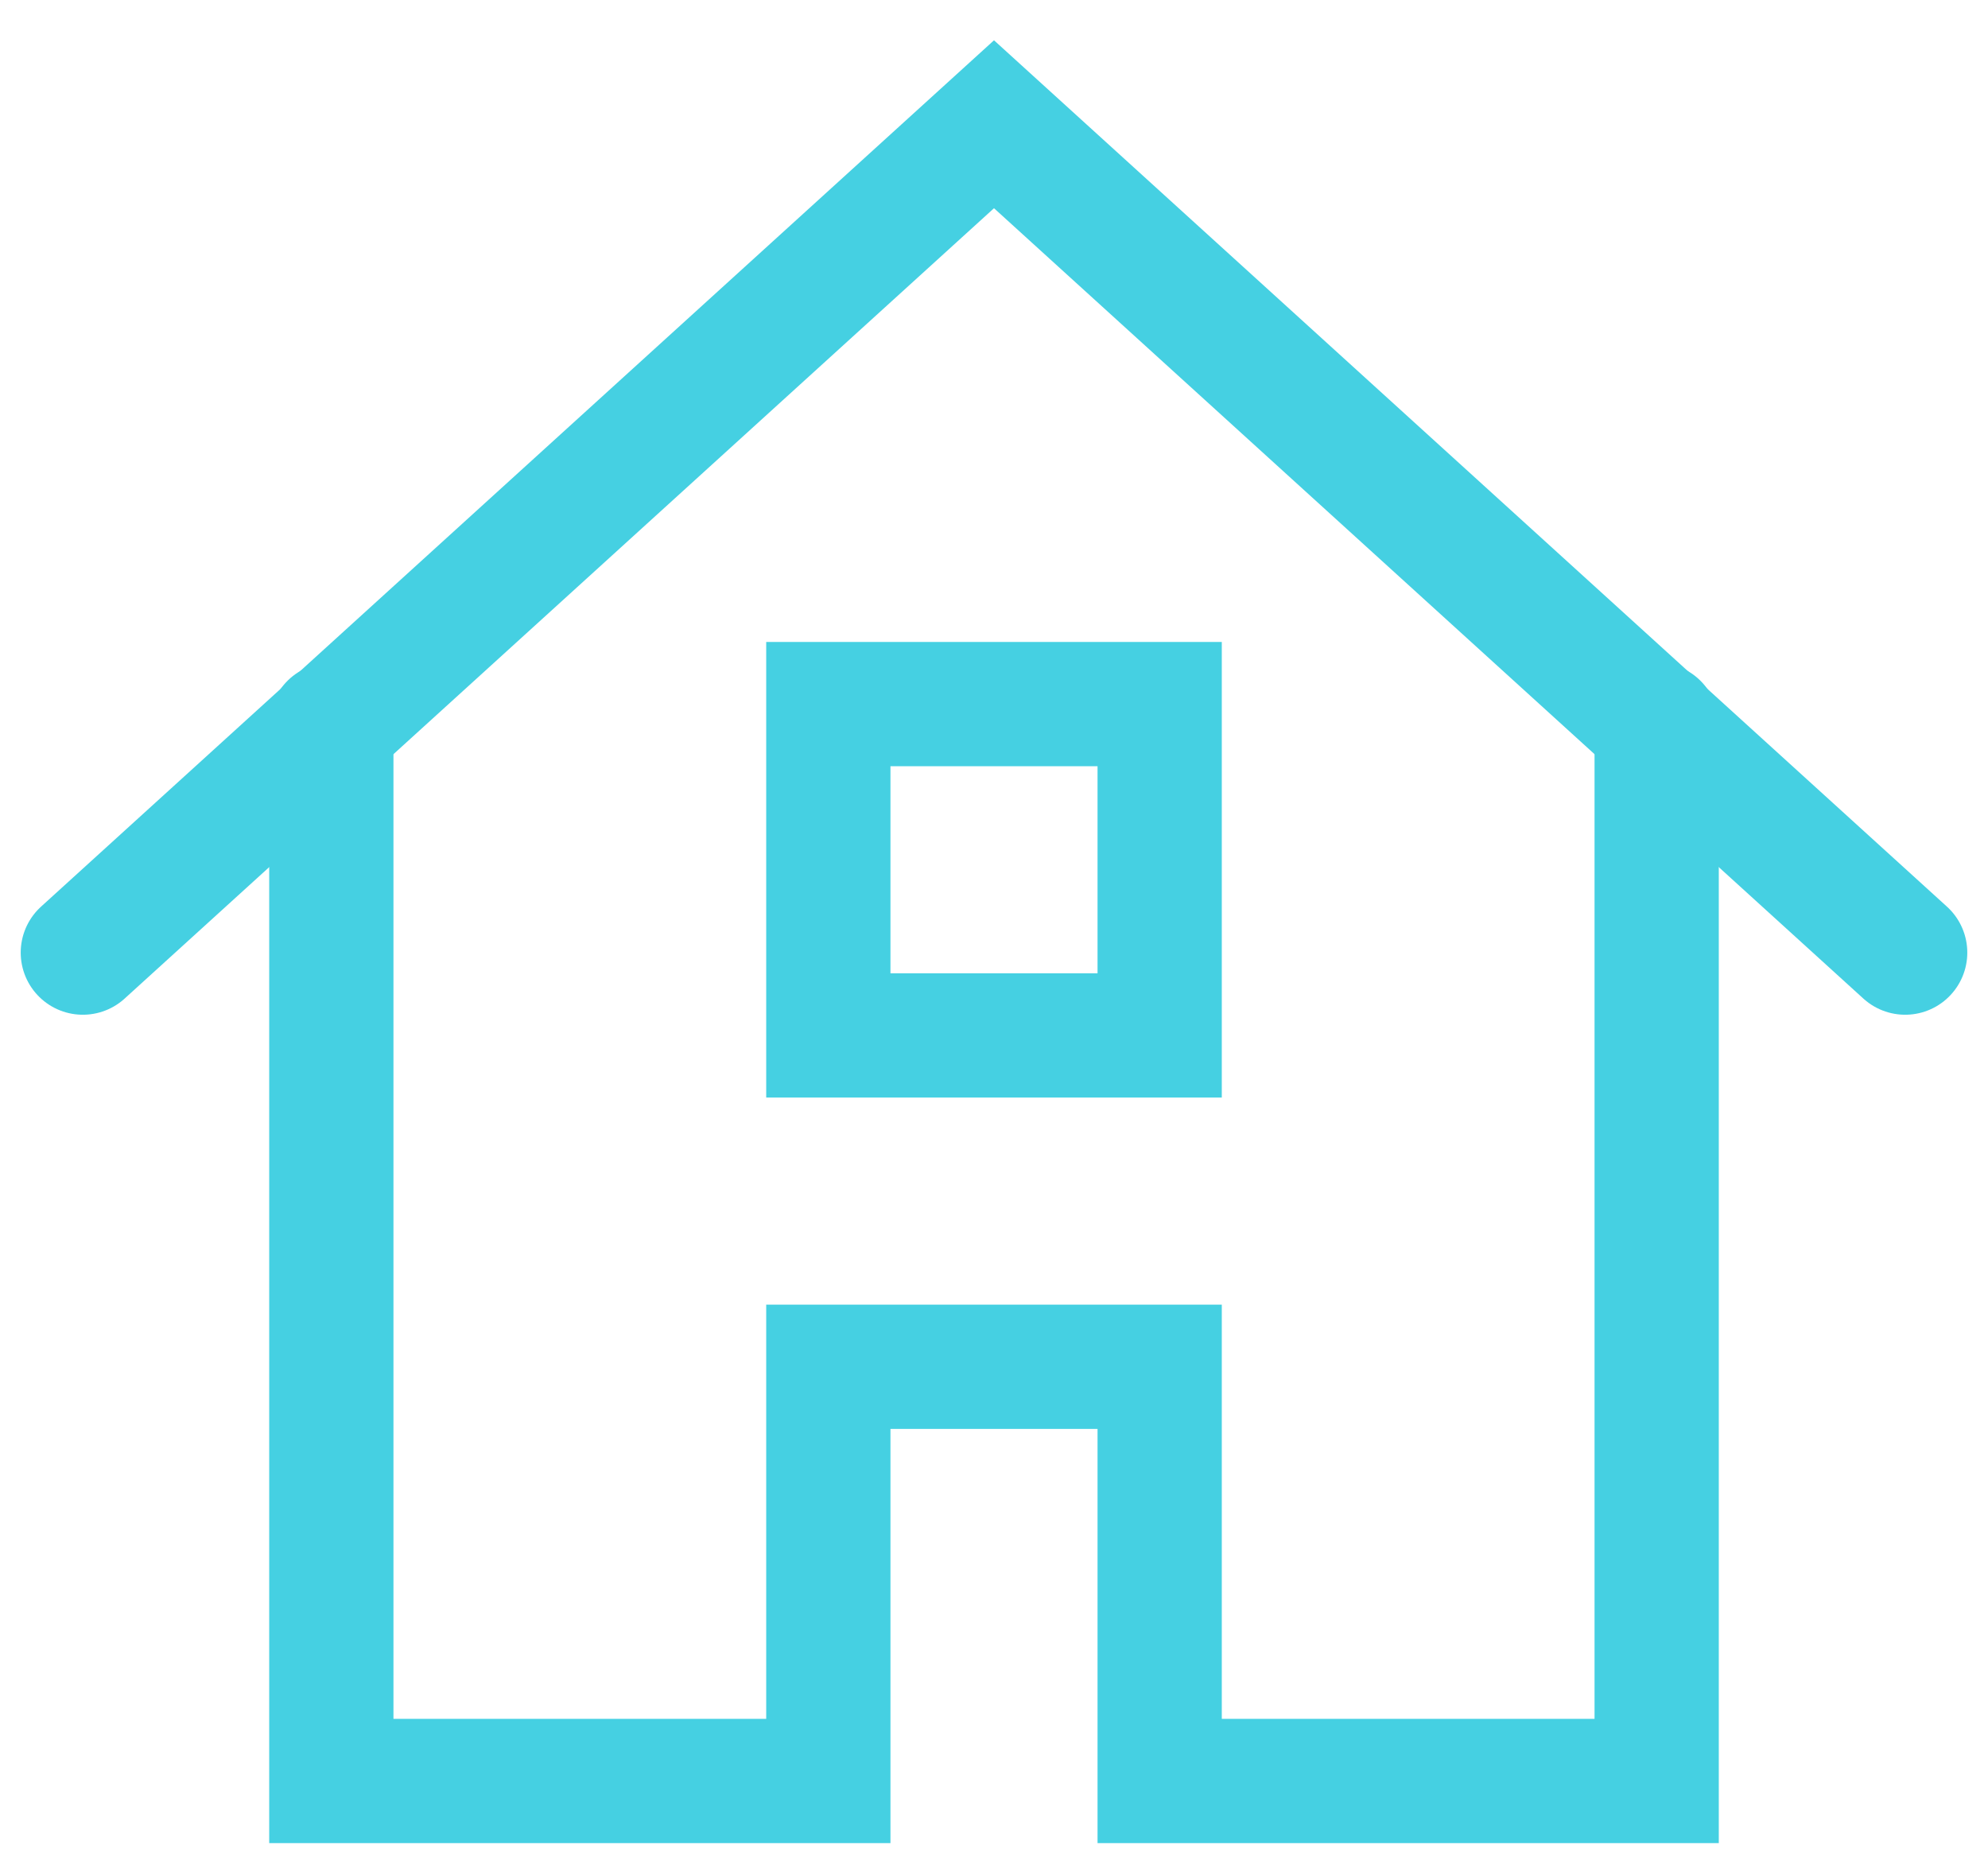
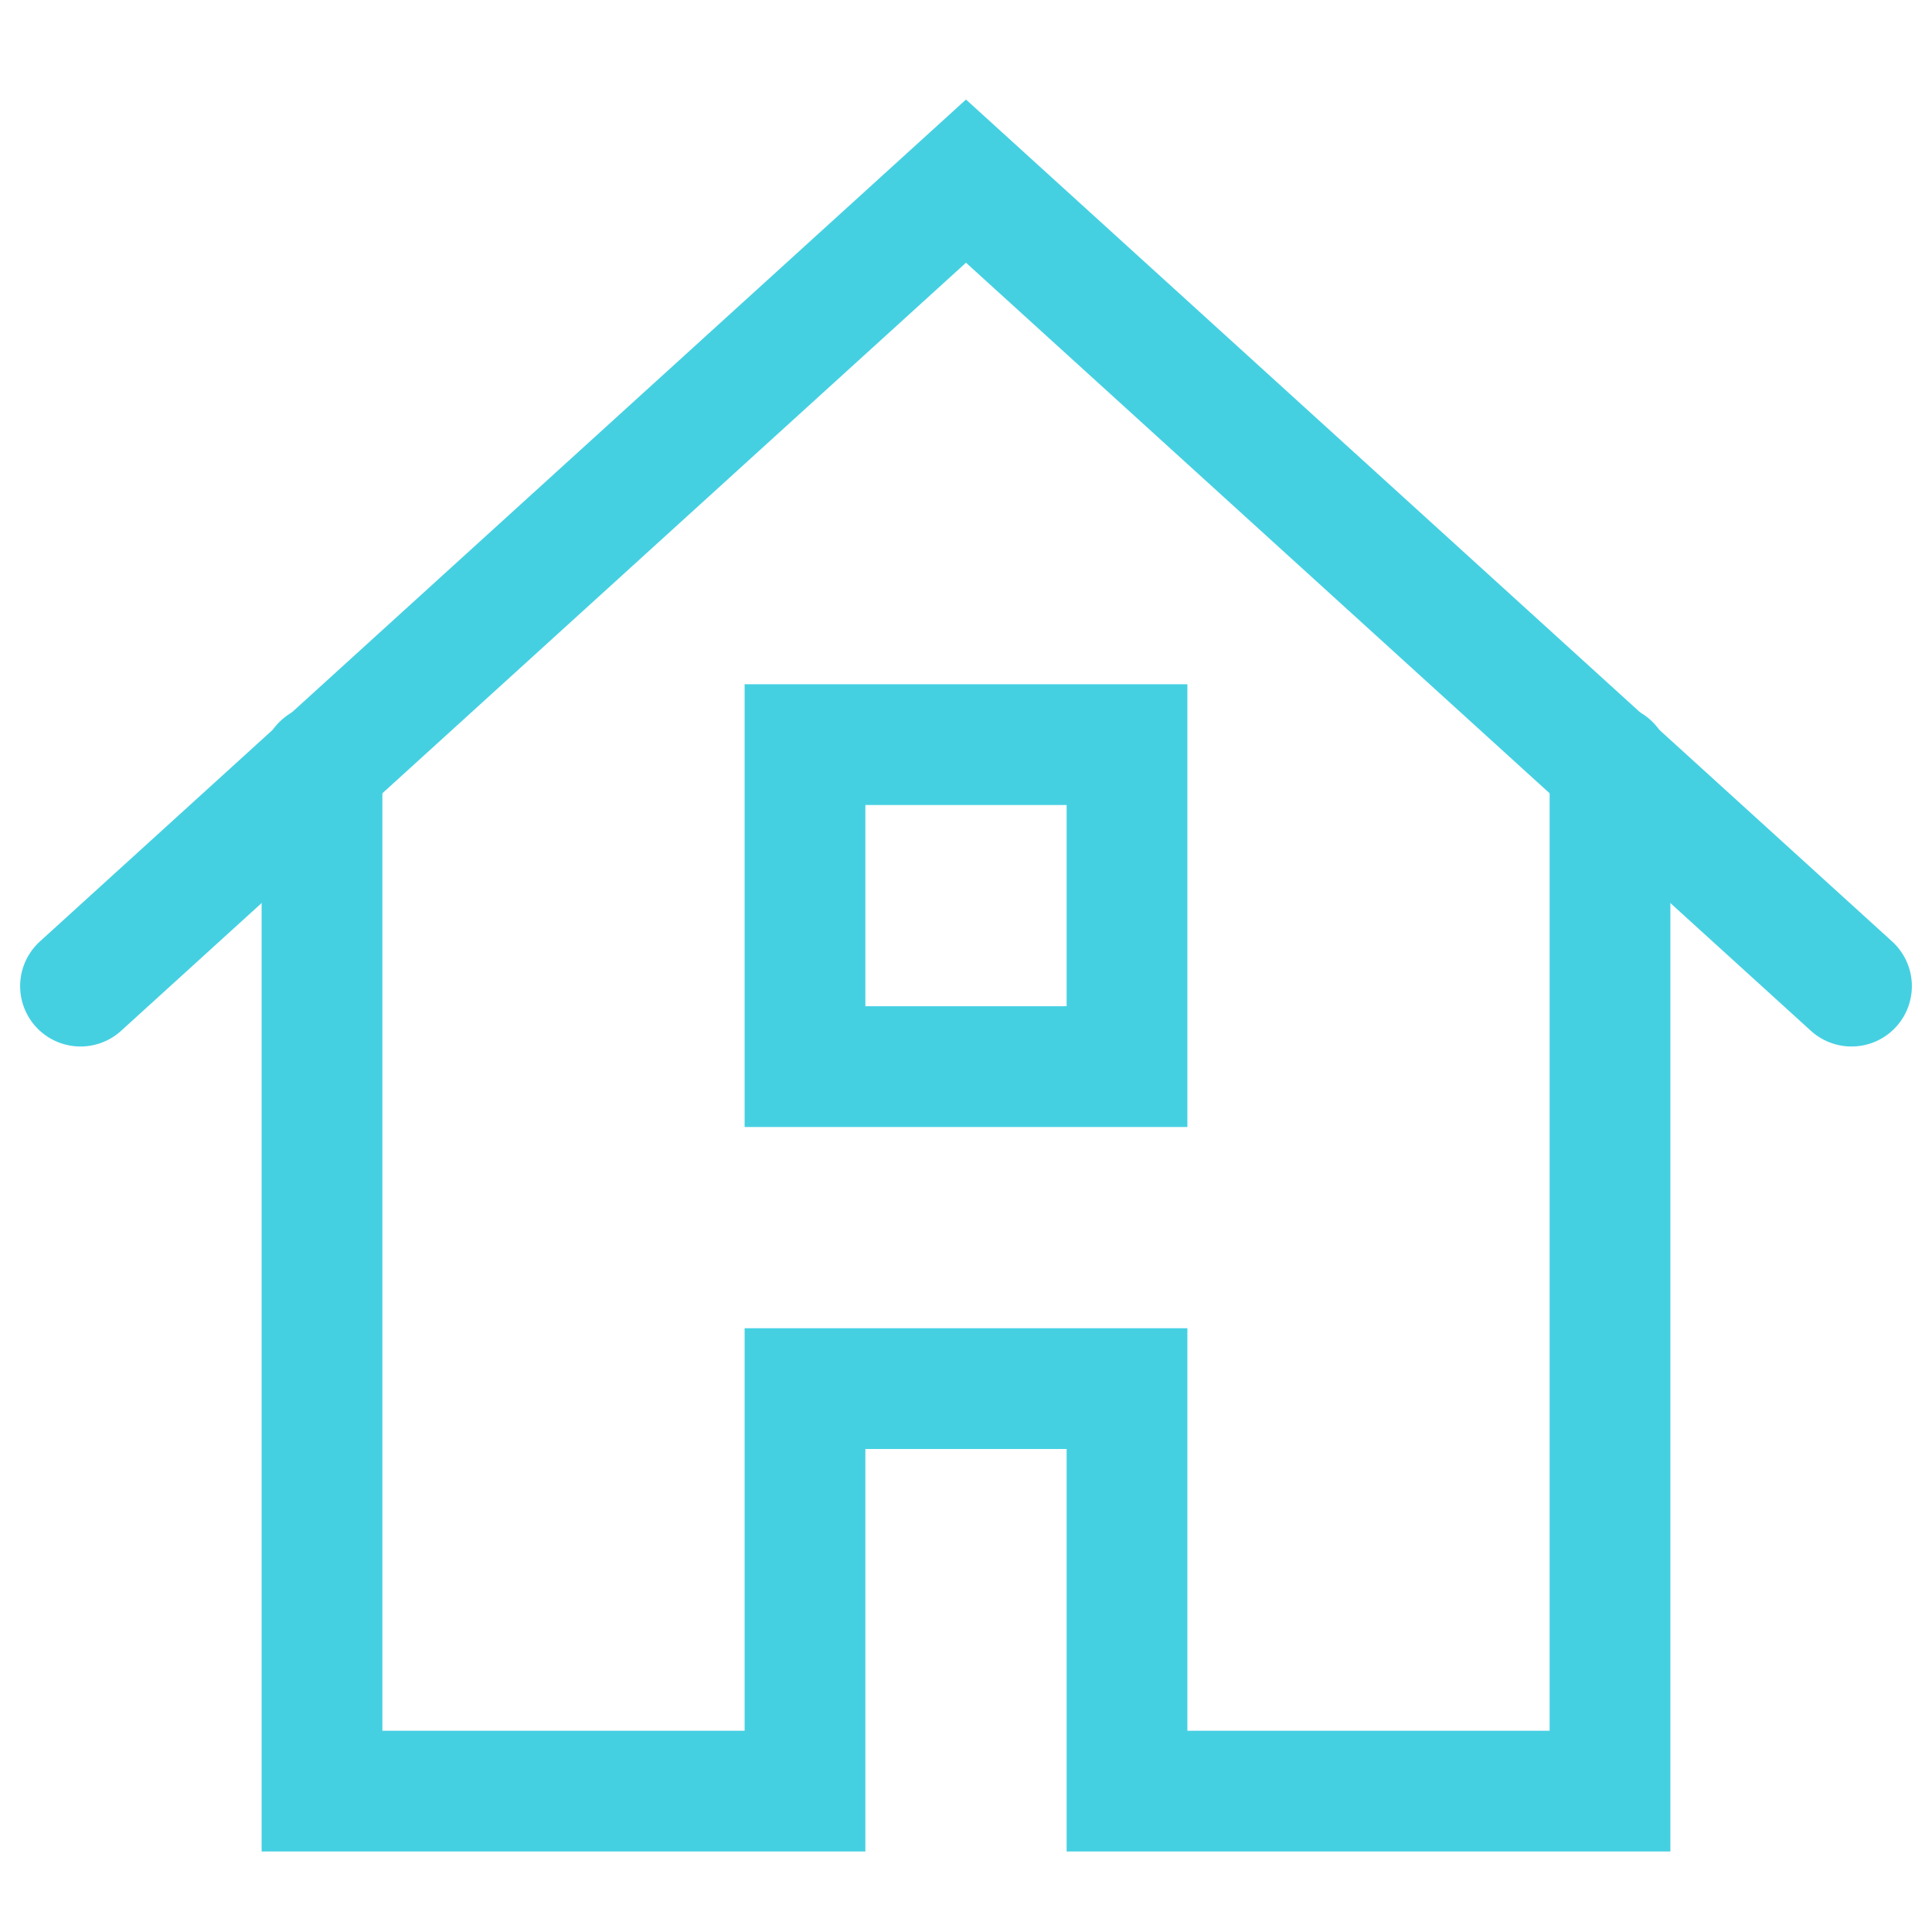
- <svg xmlns="http://www.w3.org/2000/svg" width="48px" height="45px" viewBox="-2 -3 48 45" version="1.1">
+ <svg xmlns="http://www.w3.org/2000/svg" width="35px" height="35px" viewBox="-2 -3 48 45" version="1.1">
  <defs />
  <g id="Group" stroke="none" stroke-width="1" fill="none" fill-rule="evenodd" stroke-linecap="round">
    <polyline id="Shape" stroke="#45D0E2" stroke-width="3" points="6 14.5 6 40 18 40 18 30 26 30 26 40 38 40 38 14.5" />
    <polyline id="Shape" stroke="#45D0E2" stroke-width="3" points="0 20 22 0 44 20" />
    <rect id="Rectangle-path" stroke="#45D0E2" stroke-width="3" x="18" y="14" width="8" height="8" />
  </g>
</svg>
